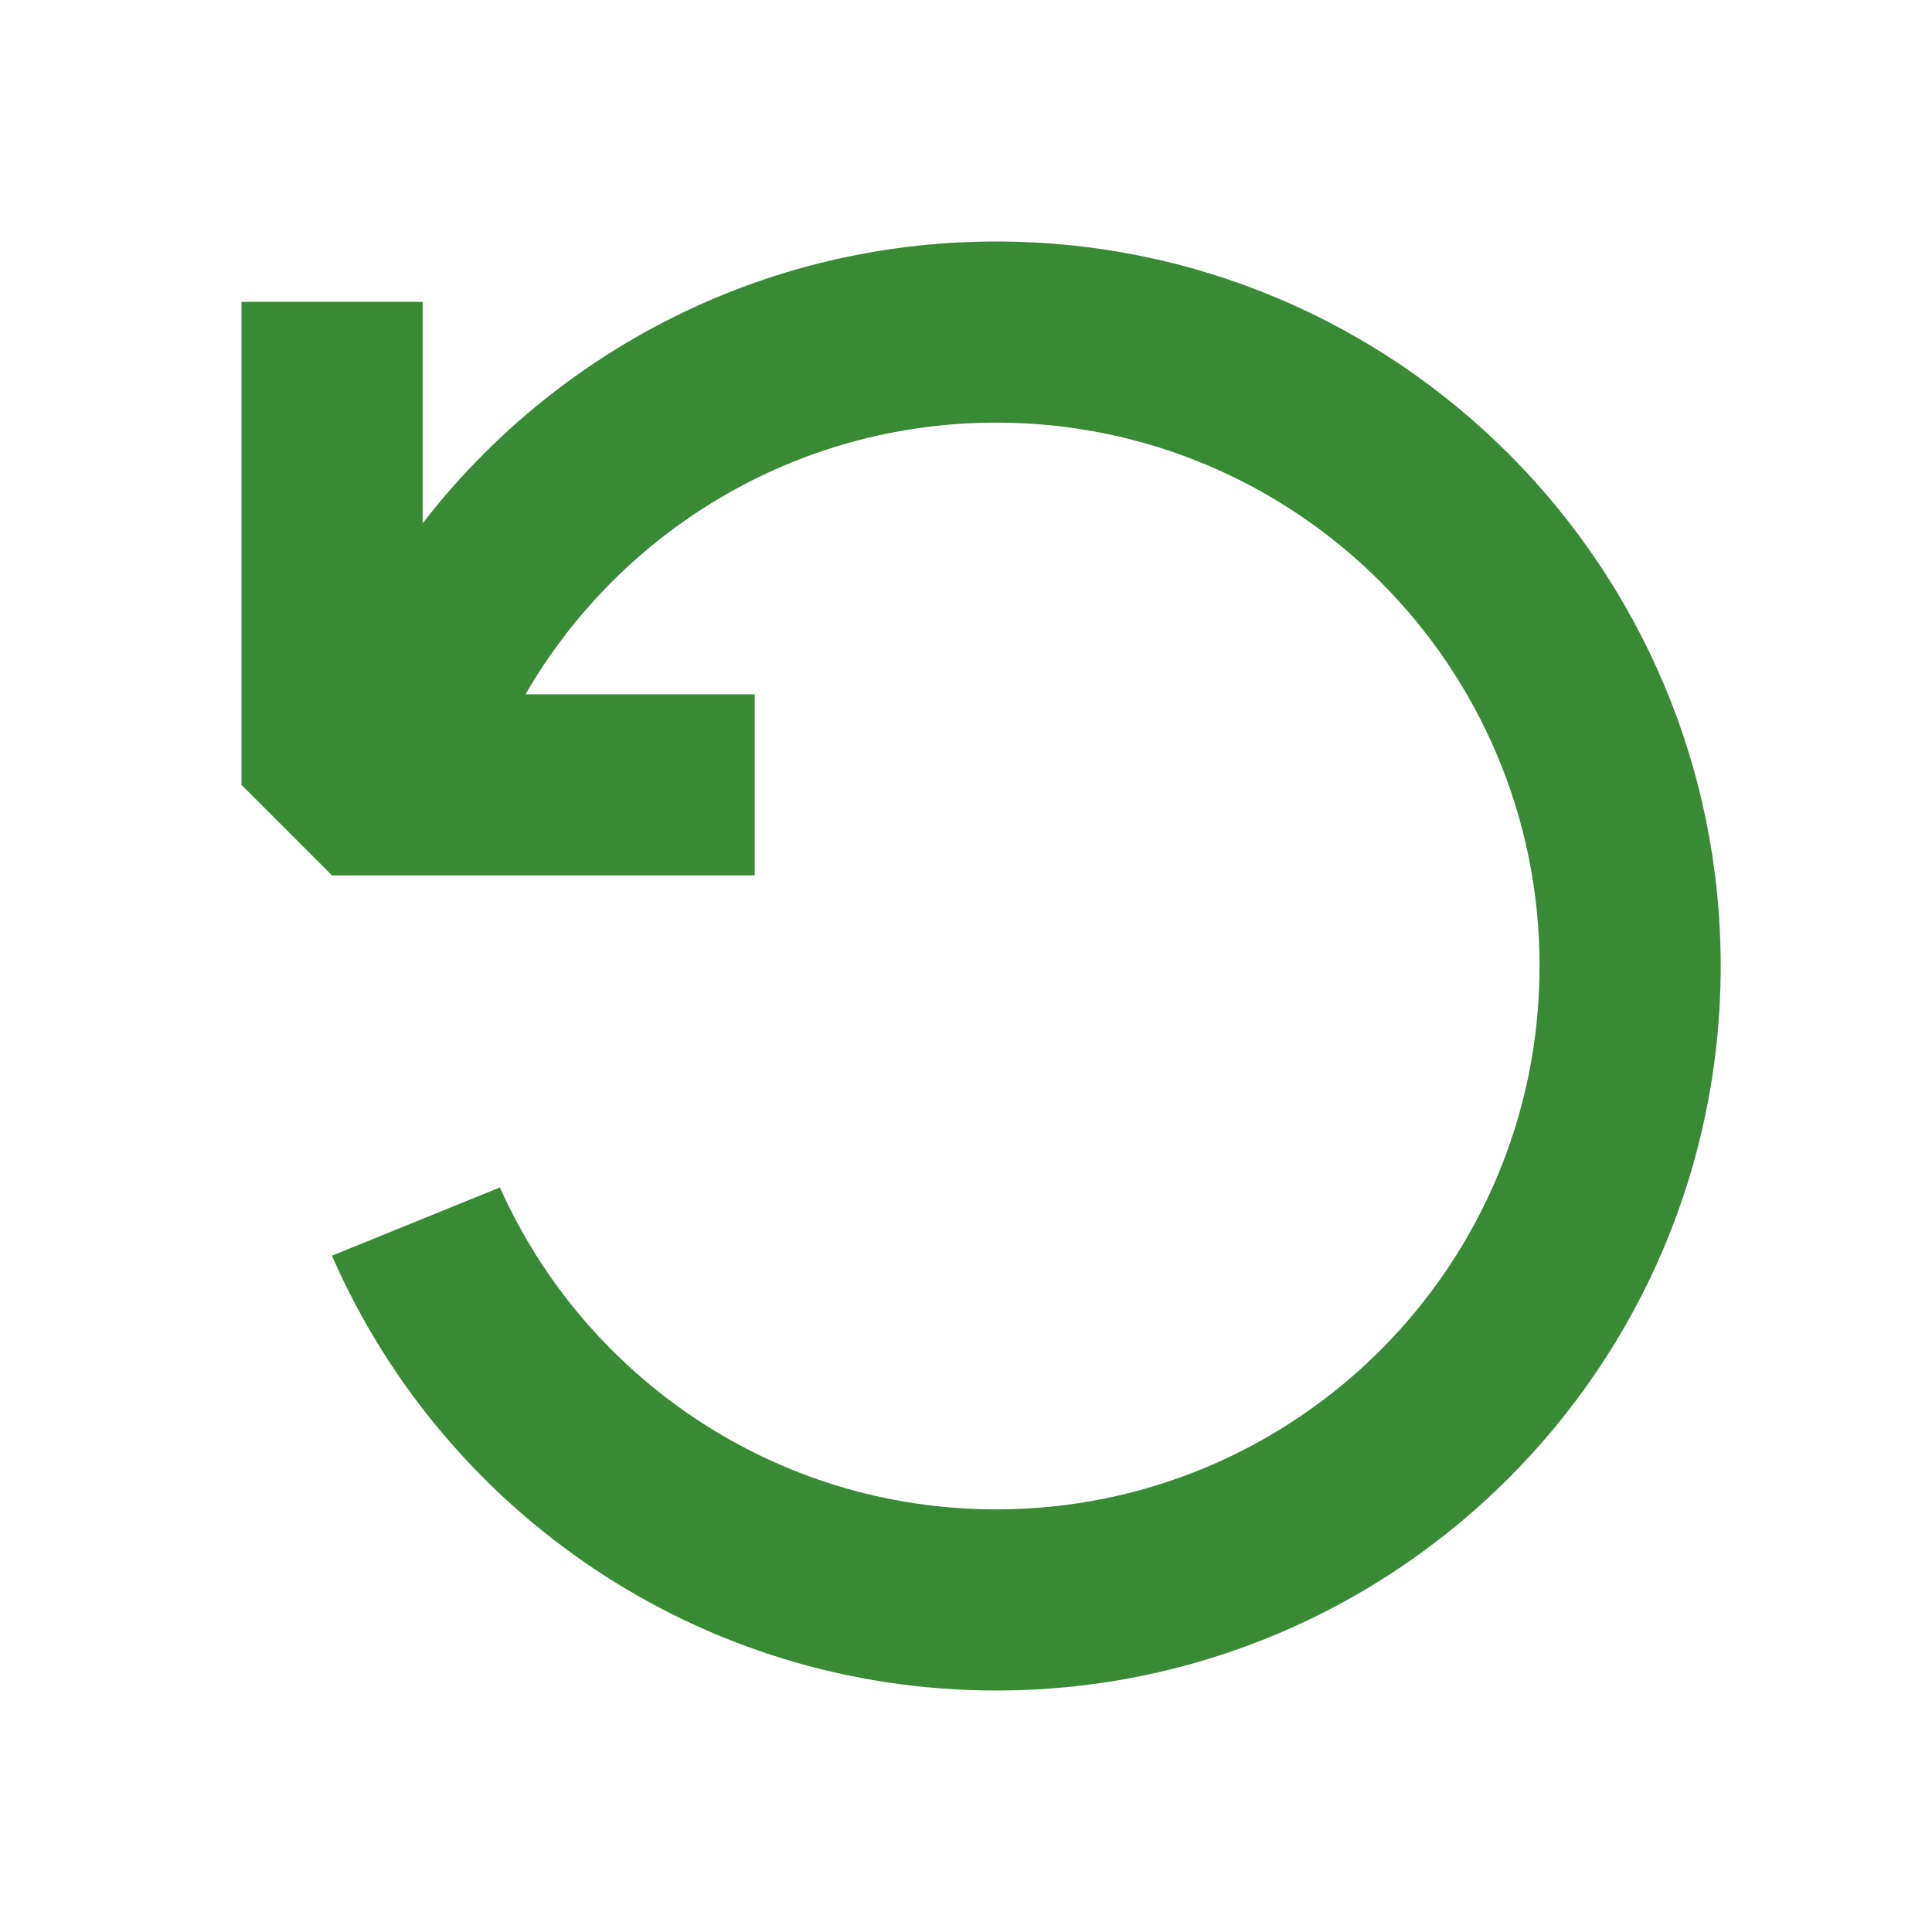
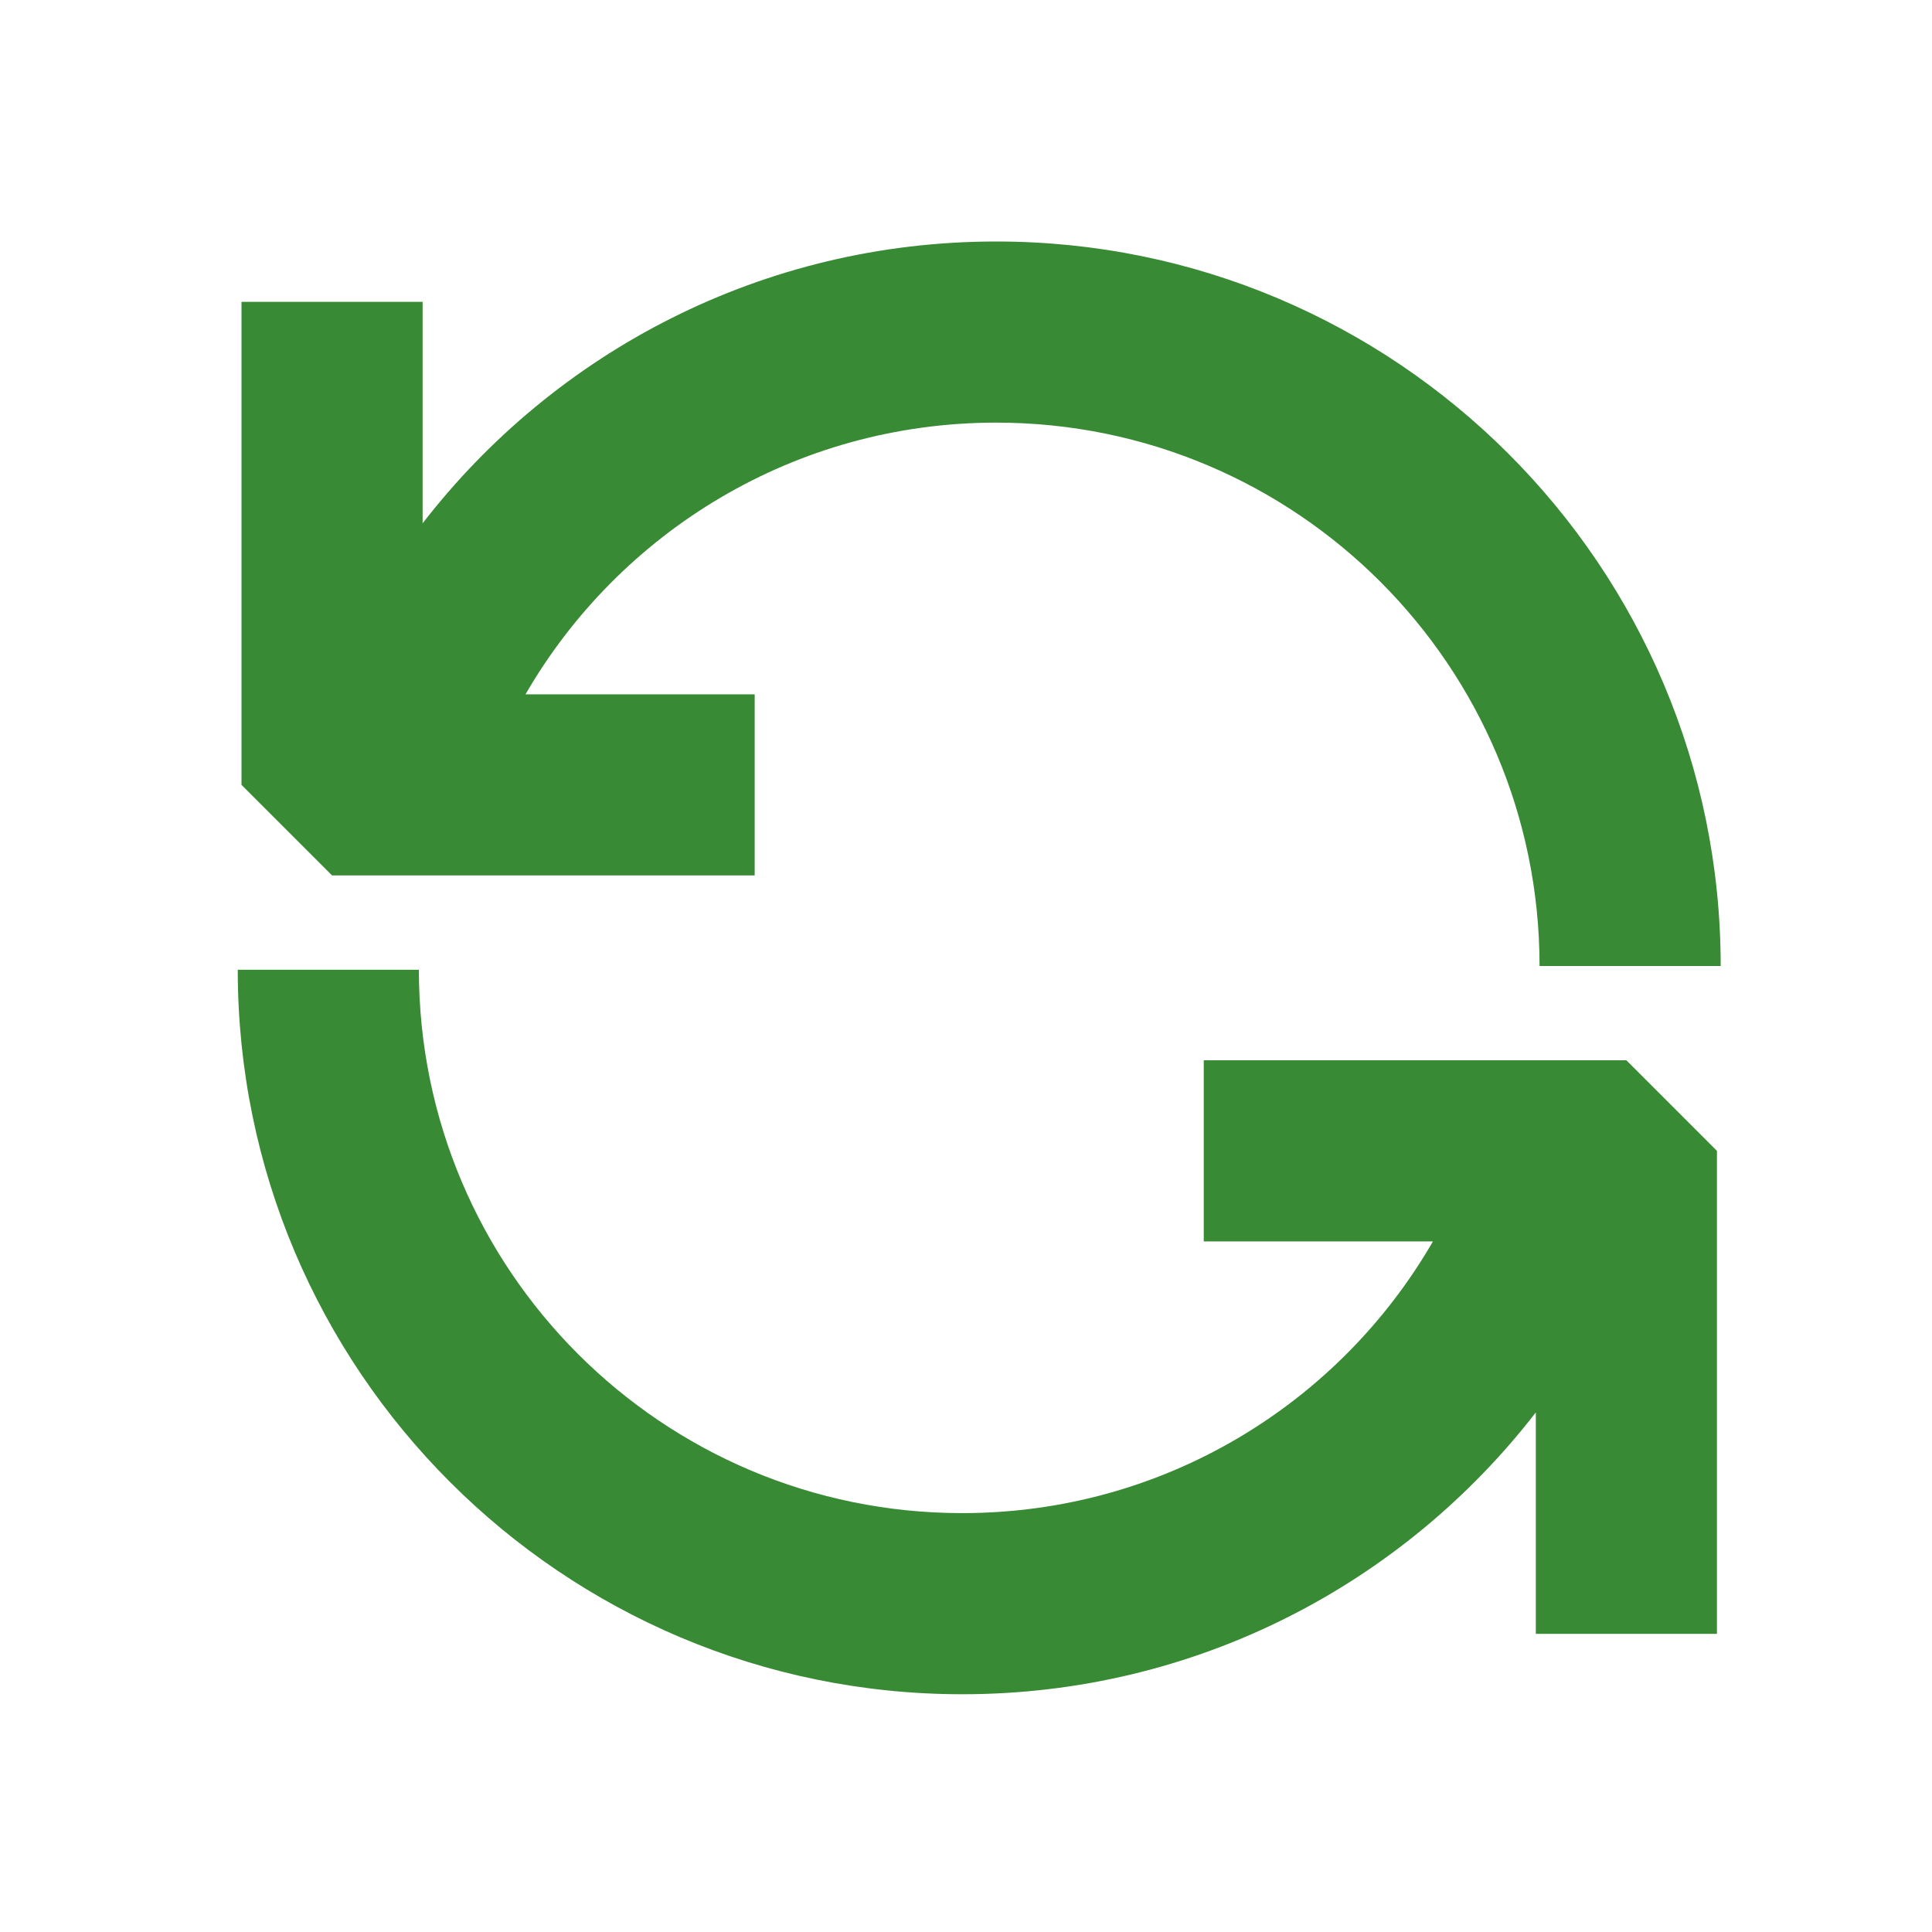
- <svg xmlns="http://www.w3.org/2000/svg" width="16" height="16" viewBox="0 0 16 16" fill="none">
-   <path fill-rule="evenodd" clip-rule="evenodd" d="M12.75 8C12.75 10.485 10.735 12.5 8.25 12.5C6.418 12.5 4.842 11.405 4.14 9.834L2.749 10.399C3.674 12.519 5.789 14 8.25 14C11.564 14 14.25 11.314 14.25 8C14.25 4.686 11.564 2 8.25 2C6.317 2 4.597 2.914 3.5 4.334V2.5H2V6.5L2.75 7.25H6.25V5.75H4.352C5.13 4.405 6.584 3.5 8.25 3.5C10.735 3.5 12.75 5.515 12.75 8Z" fill="#388A34" />
+ <svg xmlns="http://www.w3.org/2000/svg" version="1.1" id="Calque_1" x="0px" y="0px" width="16px" height="16px" viewBox="0 0 16 16" enable-background="new 0 0 16 16" xml:space="preserve">
+   <path fill="#388A34" d="M12.75,8h1.5c0-3.313-2.687-6-6-6C6.317,2,4.597,2.914,3.5,4.334V2.5H2v4l0.75,0.75h3.5v-1.5H4.352  C5.13,4.405,6.584,3.5,8.25,3.5C10.735,3.5,12.75,5.515,12.75,8z" />
+   <path fill="#388A34" d="M3.469,8.031h-1.5c0,3.313,2.687,6,6,6c1.934,0,3.652-0.914,4.75-2.334v1.834h1.5v-4l-0.75-0.75h-3.5v1.5  h1.898c-0.778,1.346-2.232,2.25-3.898,2.25C5.483,12.531,3.469,10.517,3.469,8.031z" />
</svg>
